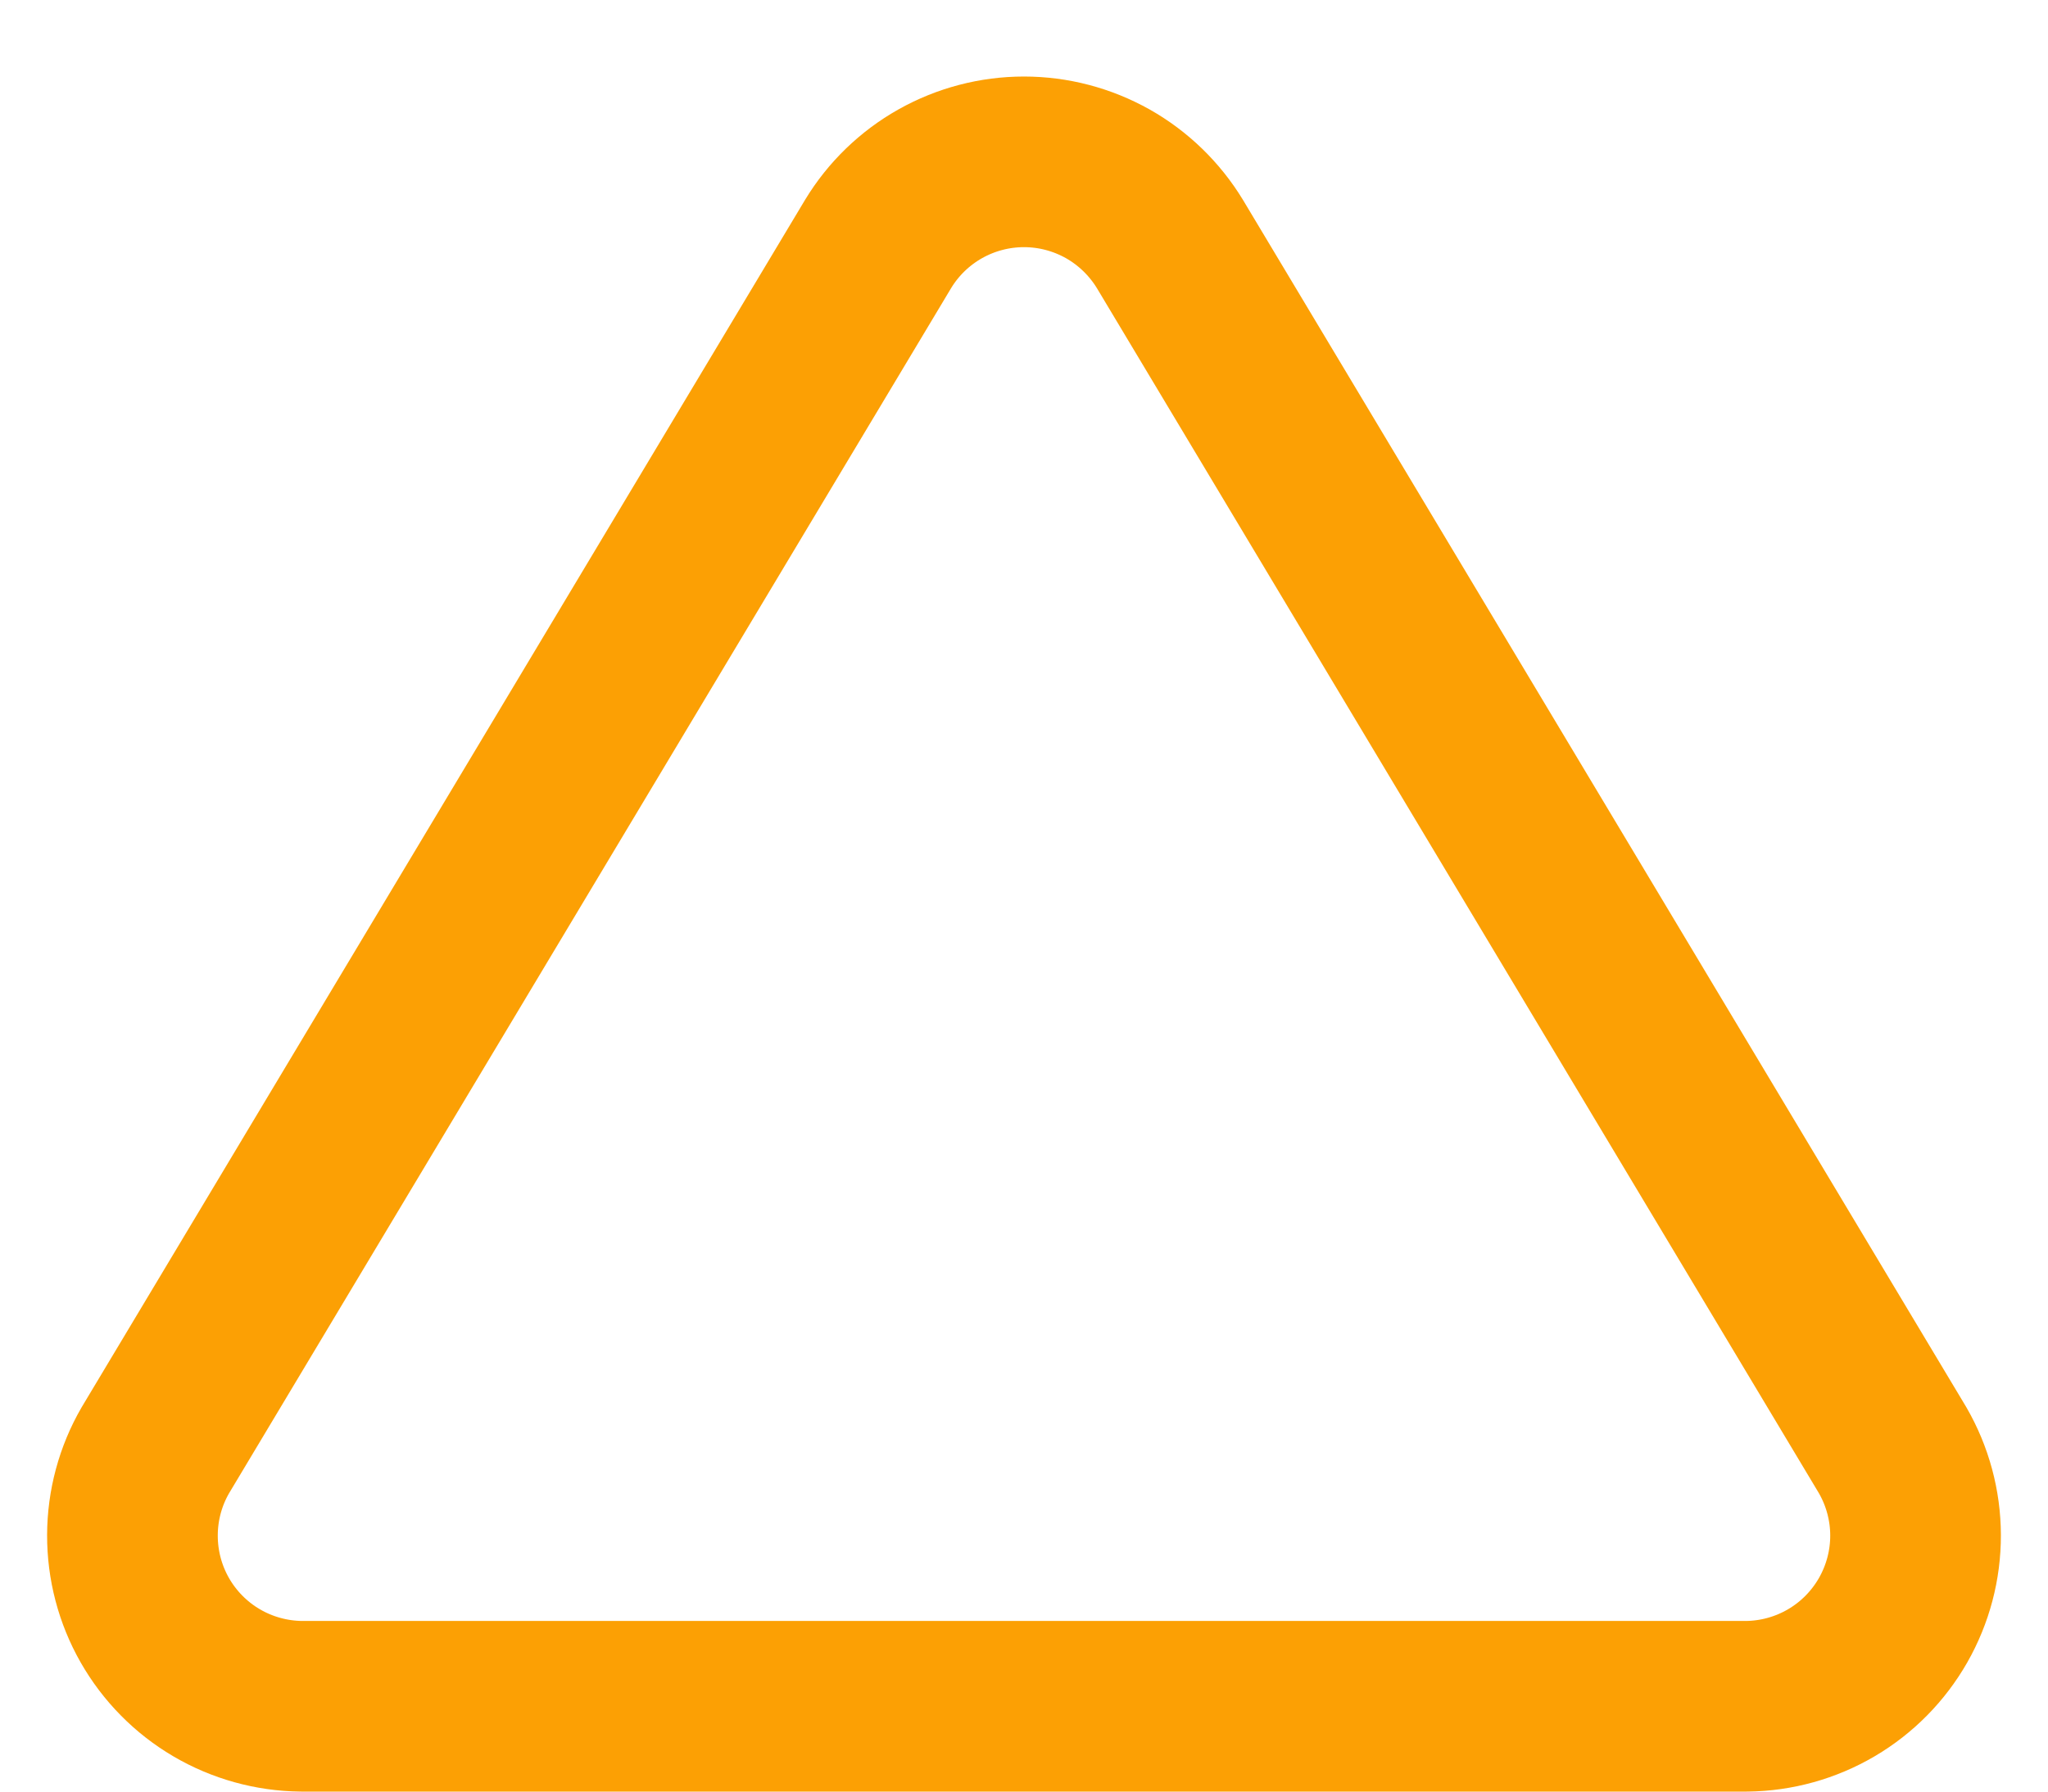
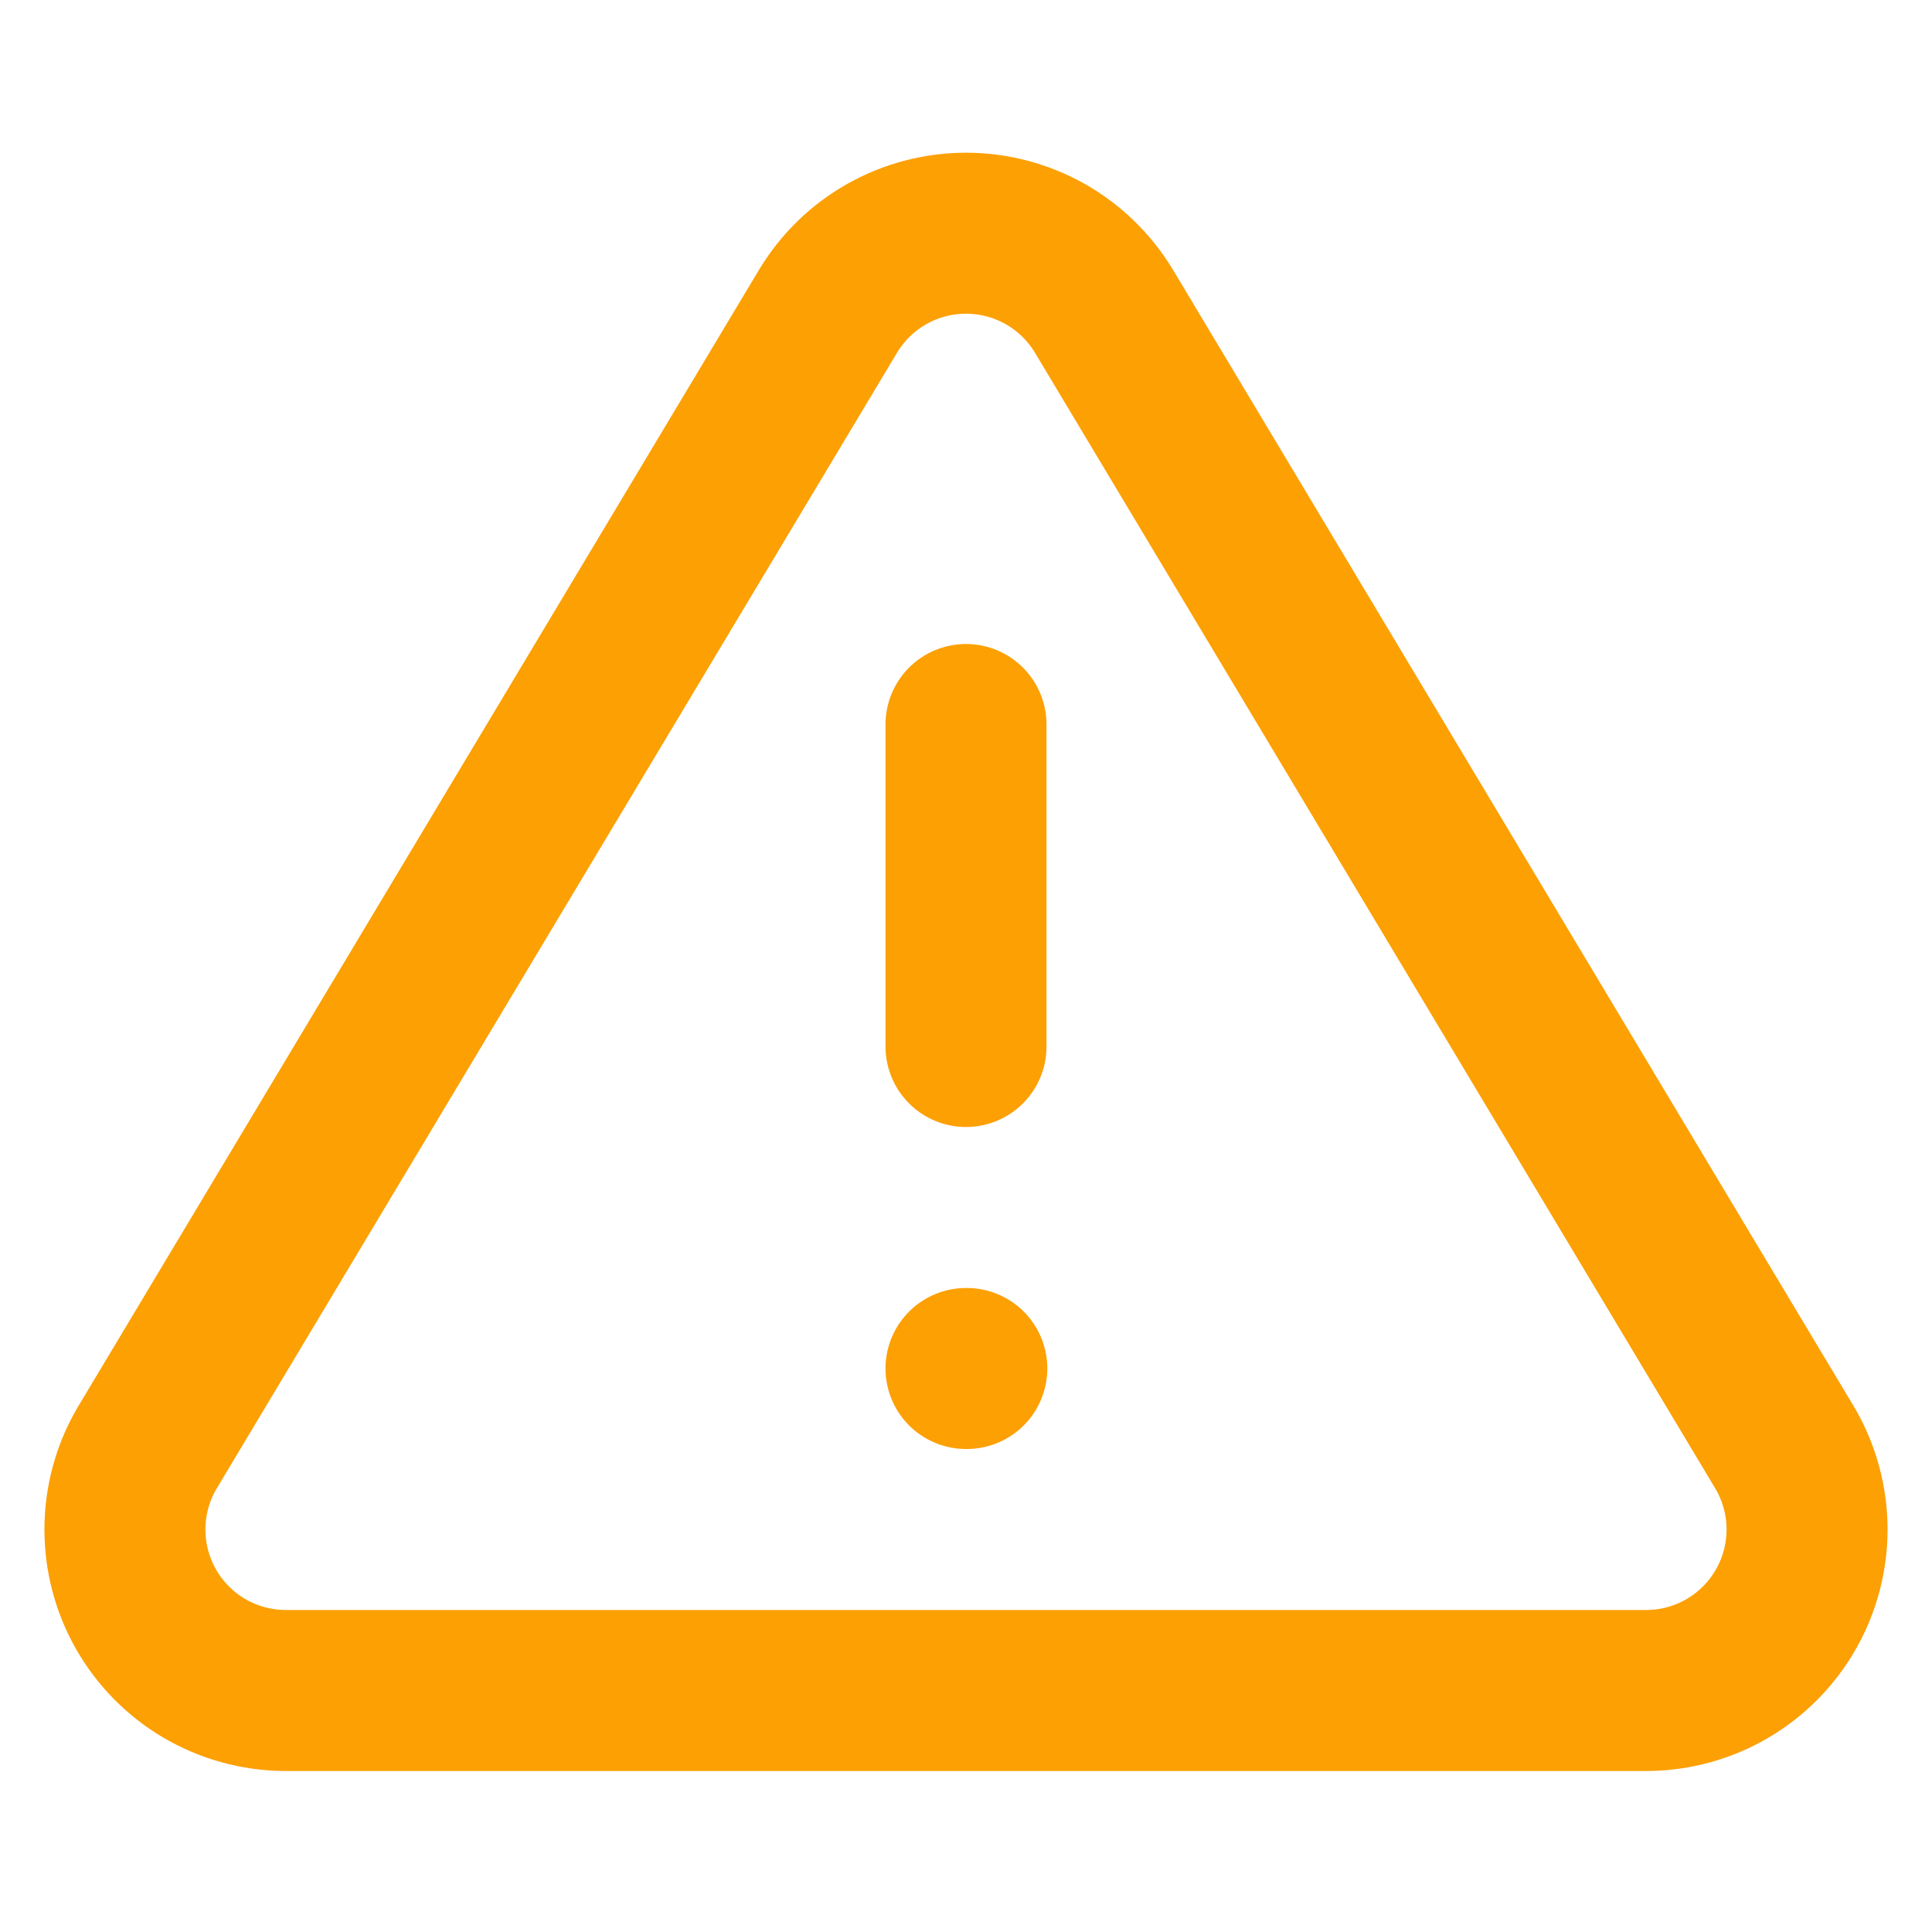
- <svg xmlns="http://www.w3.org/2000/svg" width="24" height="21" viewBox="0 0 24 21" fill="none">
-   <path d="M10.29 2.86L1.82 17C1.645 17.302 1.553 17.645 1.552 17.994C1.551 18.344 1.641 18.687 1.814 18.991C1.987 19.294 2.236 19.547 2.537 19.724C2.838 19.901 3.181 19.996 3.53 20H20.47C20.819 19.996 21.161 19.901 21.462 19.724C21.763 19.547 22.012 19.294 22.185 18.991C22.358 18.687 22.449 18.344 22.448 17.994C22.447 17.645 22.354 17.302 22.18 17L13.71 2.86C13.531 2.566 13.28 2.323 12.981 2.154C12.681 1.986 12.344 1.897 12 1.897C11.656 1.897 11.318 1.986 11.019 2.154C10.719 2.323 10.468 2.566 10.29 2.86V2.86Z" stroke="#FCA004" stroke-width="2" stroke-linecap="round" stroke-linejoin="round" />
+ <svg xmlns="http://www.w3.org/2000/svg" width="24" height="24" viewBox="0 0 24 24" fill="none">
+   <path d="M10.29 3.86L1.82 18C1.645 18.302 1.553 18.645 1.552 18.994C1.551 19.344 1.641 19.687 1.814 19.991C1.987 20.294 2.236 20.547 2.537 20.724C2.838 20.901 3.181 20.996 3.53 21H20.47C20.819 20.996 21.161 20.901 21.462 20.724C21.763 20.547 22.012 20.294 22.185 19.991C22.358 19.687 22.449 19.344 22.448 18.994C22.447 18.645 22.354 18.302 22.18 18L13.71 3.86C13.531 3.566 13.28 3.323 12.981 3.154C12.681 2.986 12.344 2.897 12 2.897C11.656 2.897 11.318 2.986 11.019 3.154C10.719 3.323 10.468 3.566 10.29 3.86V3.86Z" stroke="#FCA004" stroke-width="2" stroke-linecap="round" stroke-linejoin="round" />
+   <path d="M12 9V13" stroke="#FCA004" stroke-width="2" stroke-linecap="round" stroke-linejoin="round" />
+   <path d="M12 17H12.01" stroke="#FCA004" stroke-width="2" stroke-linecap="round" stroke-linejoin="round" />
</svg>
